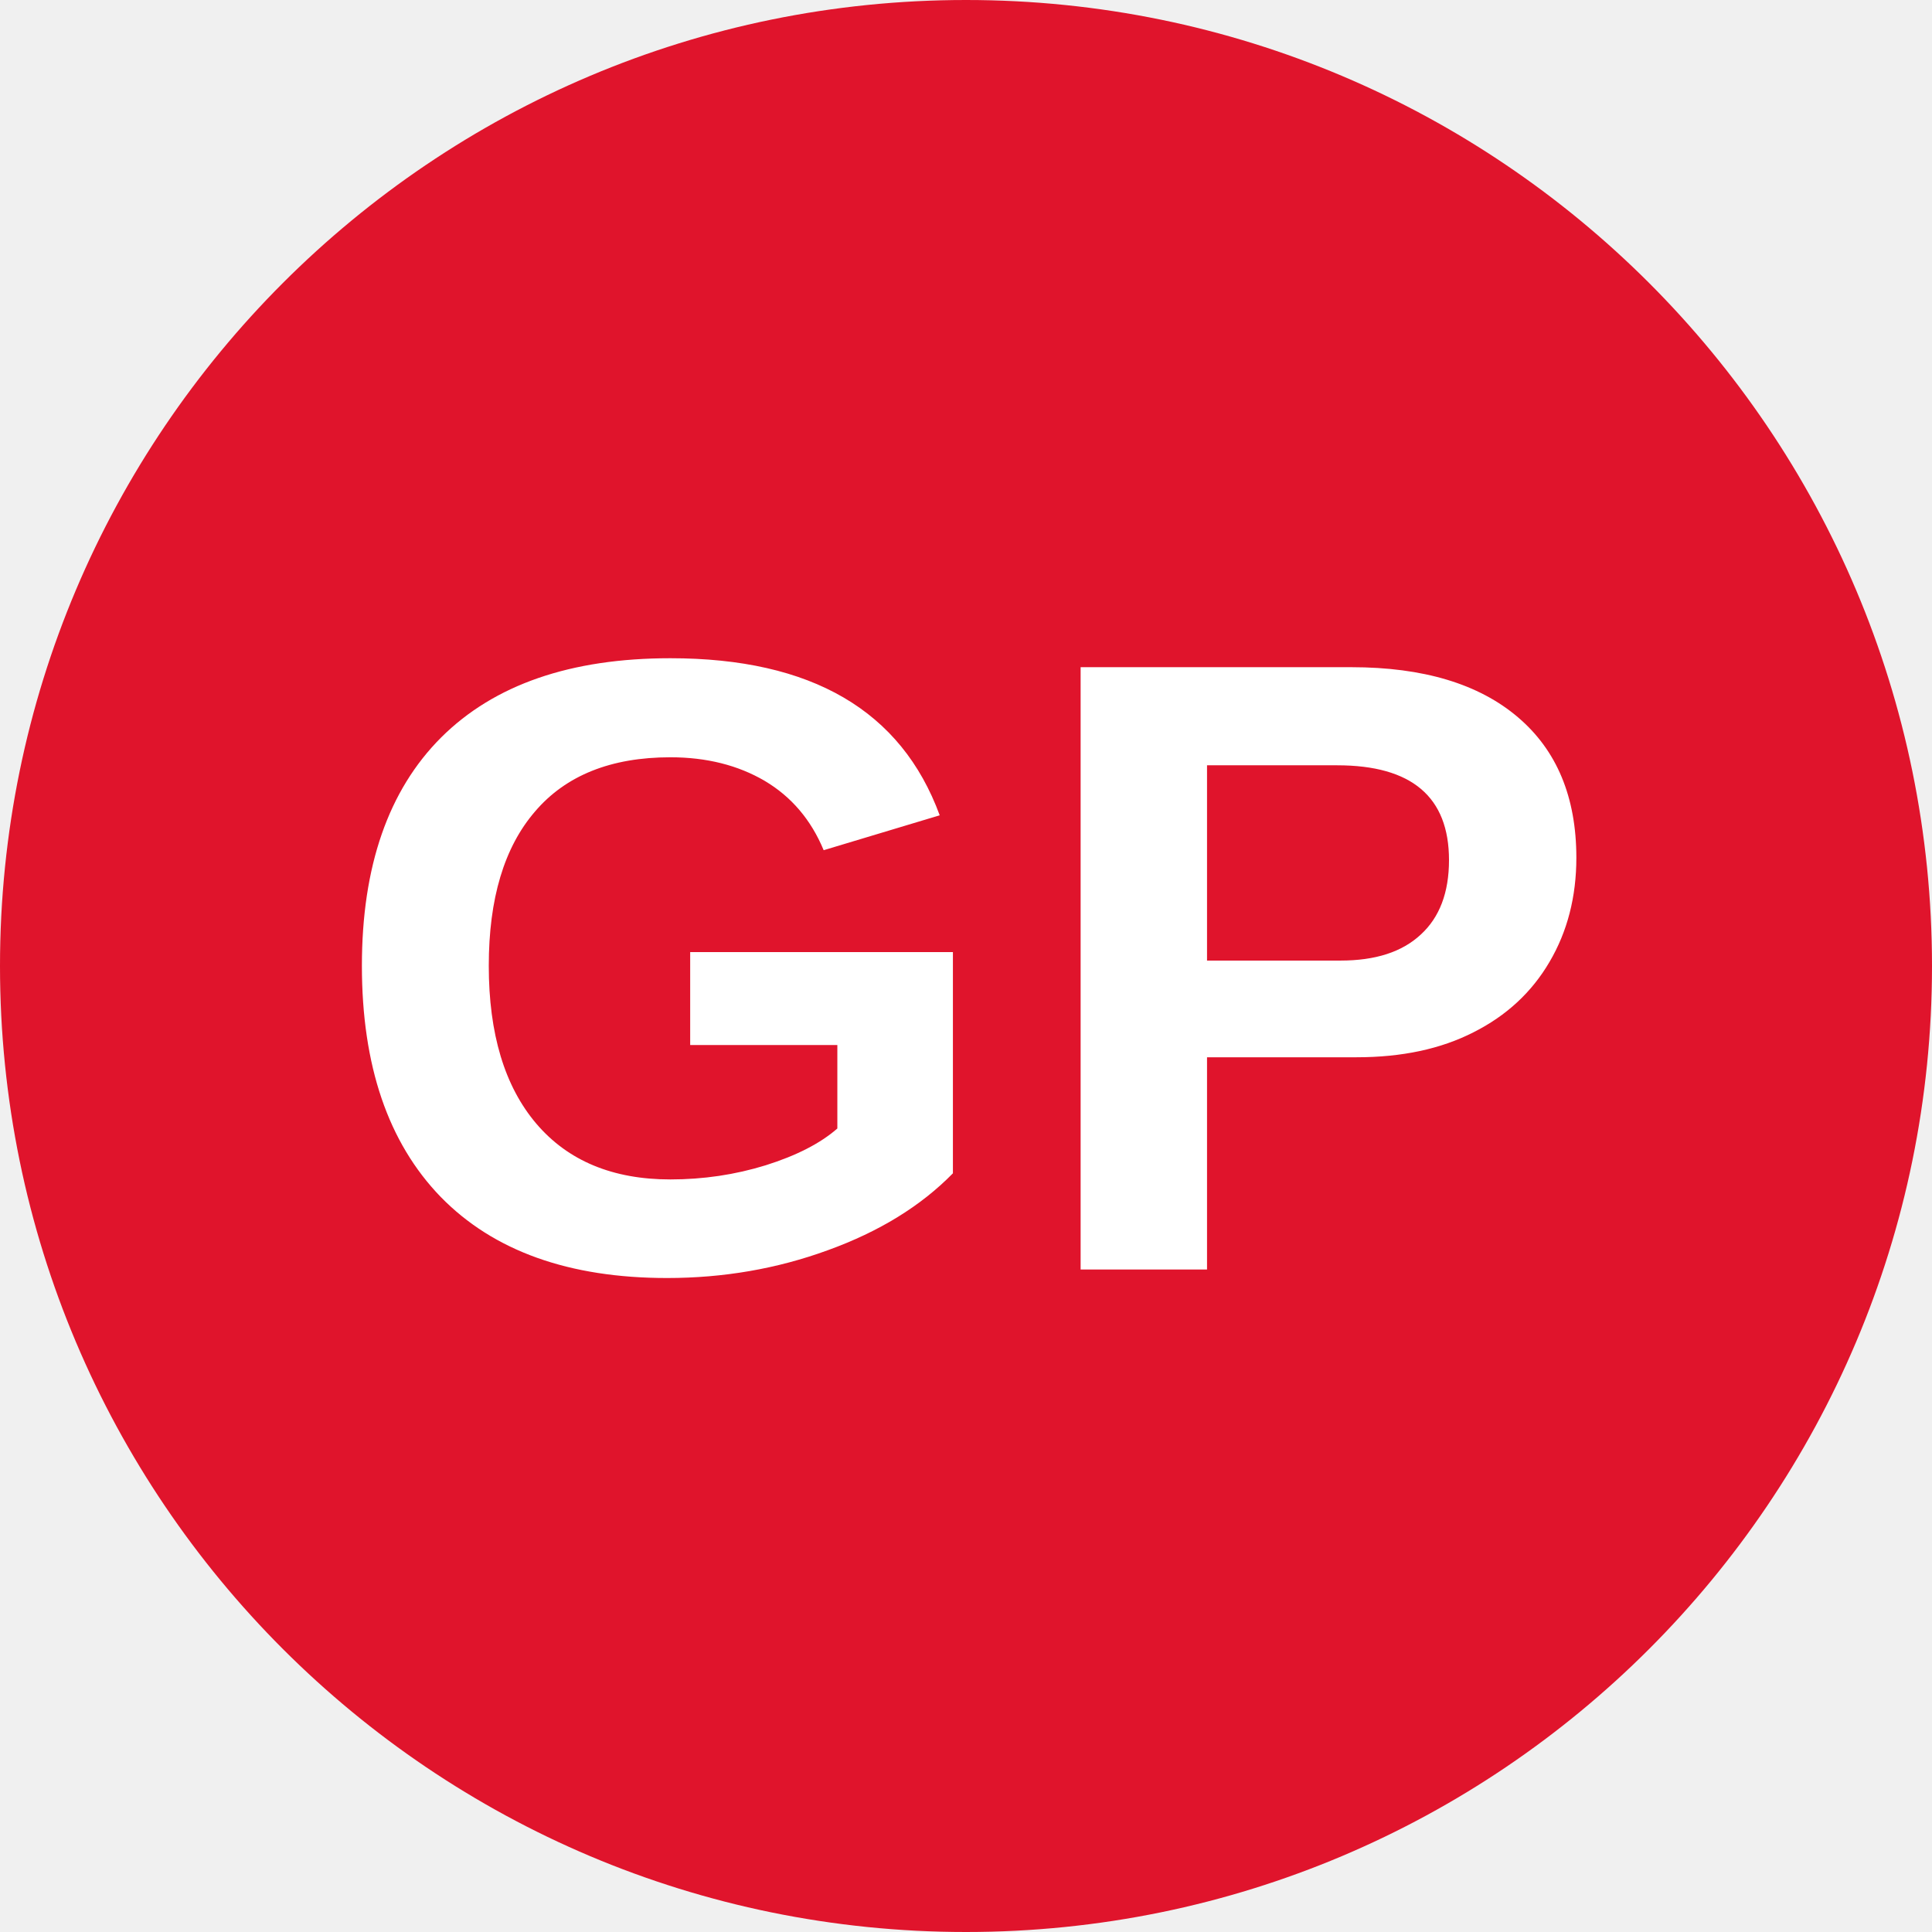
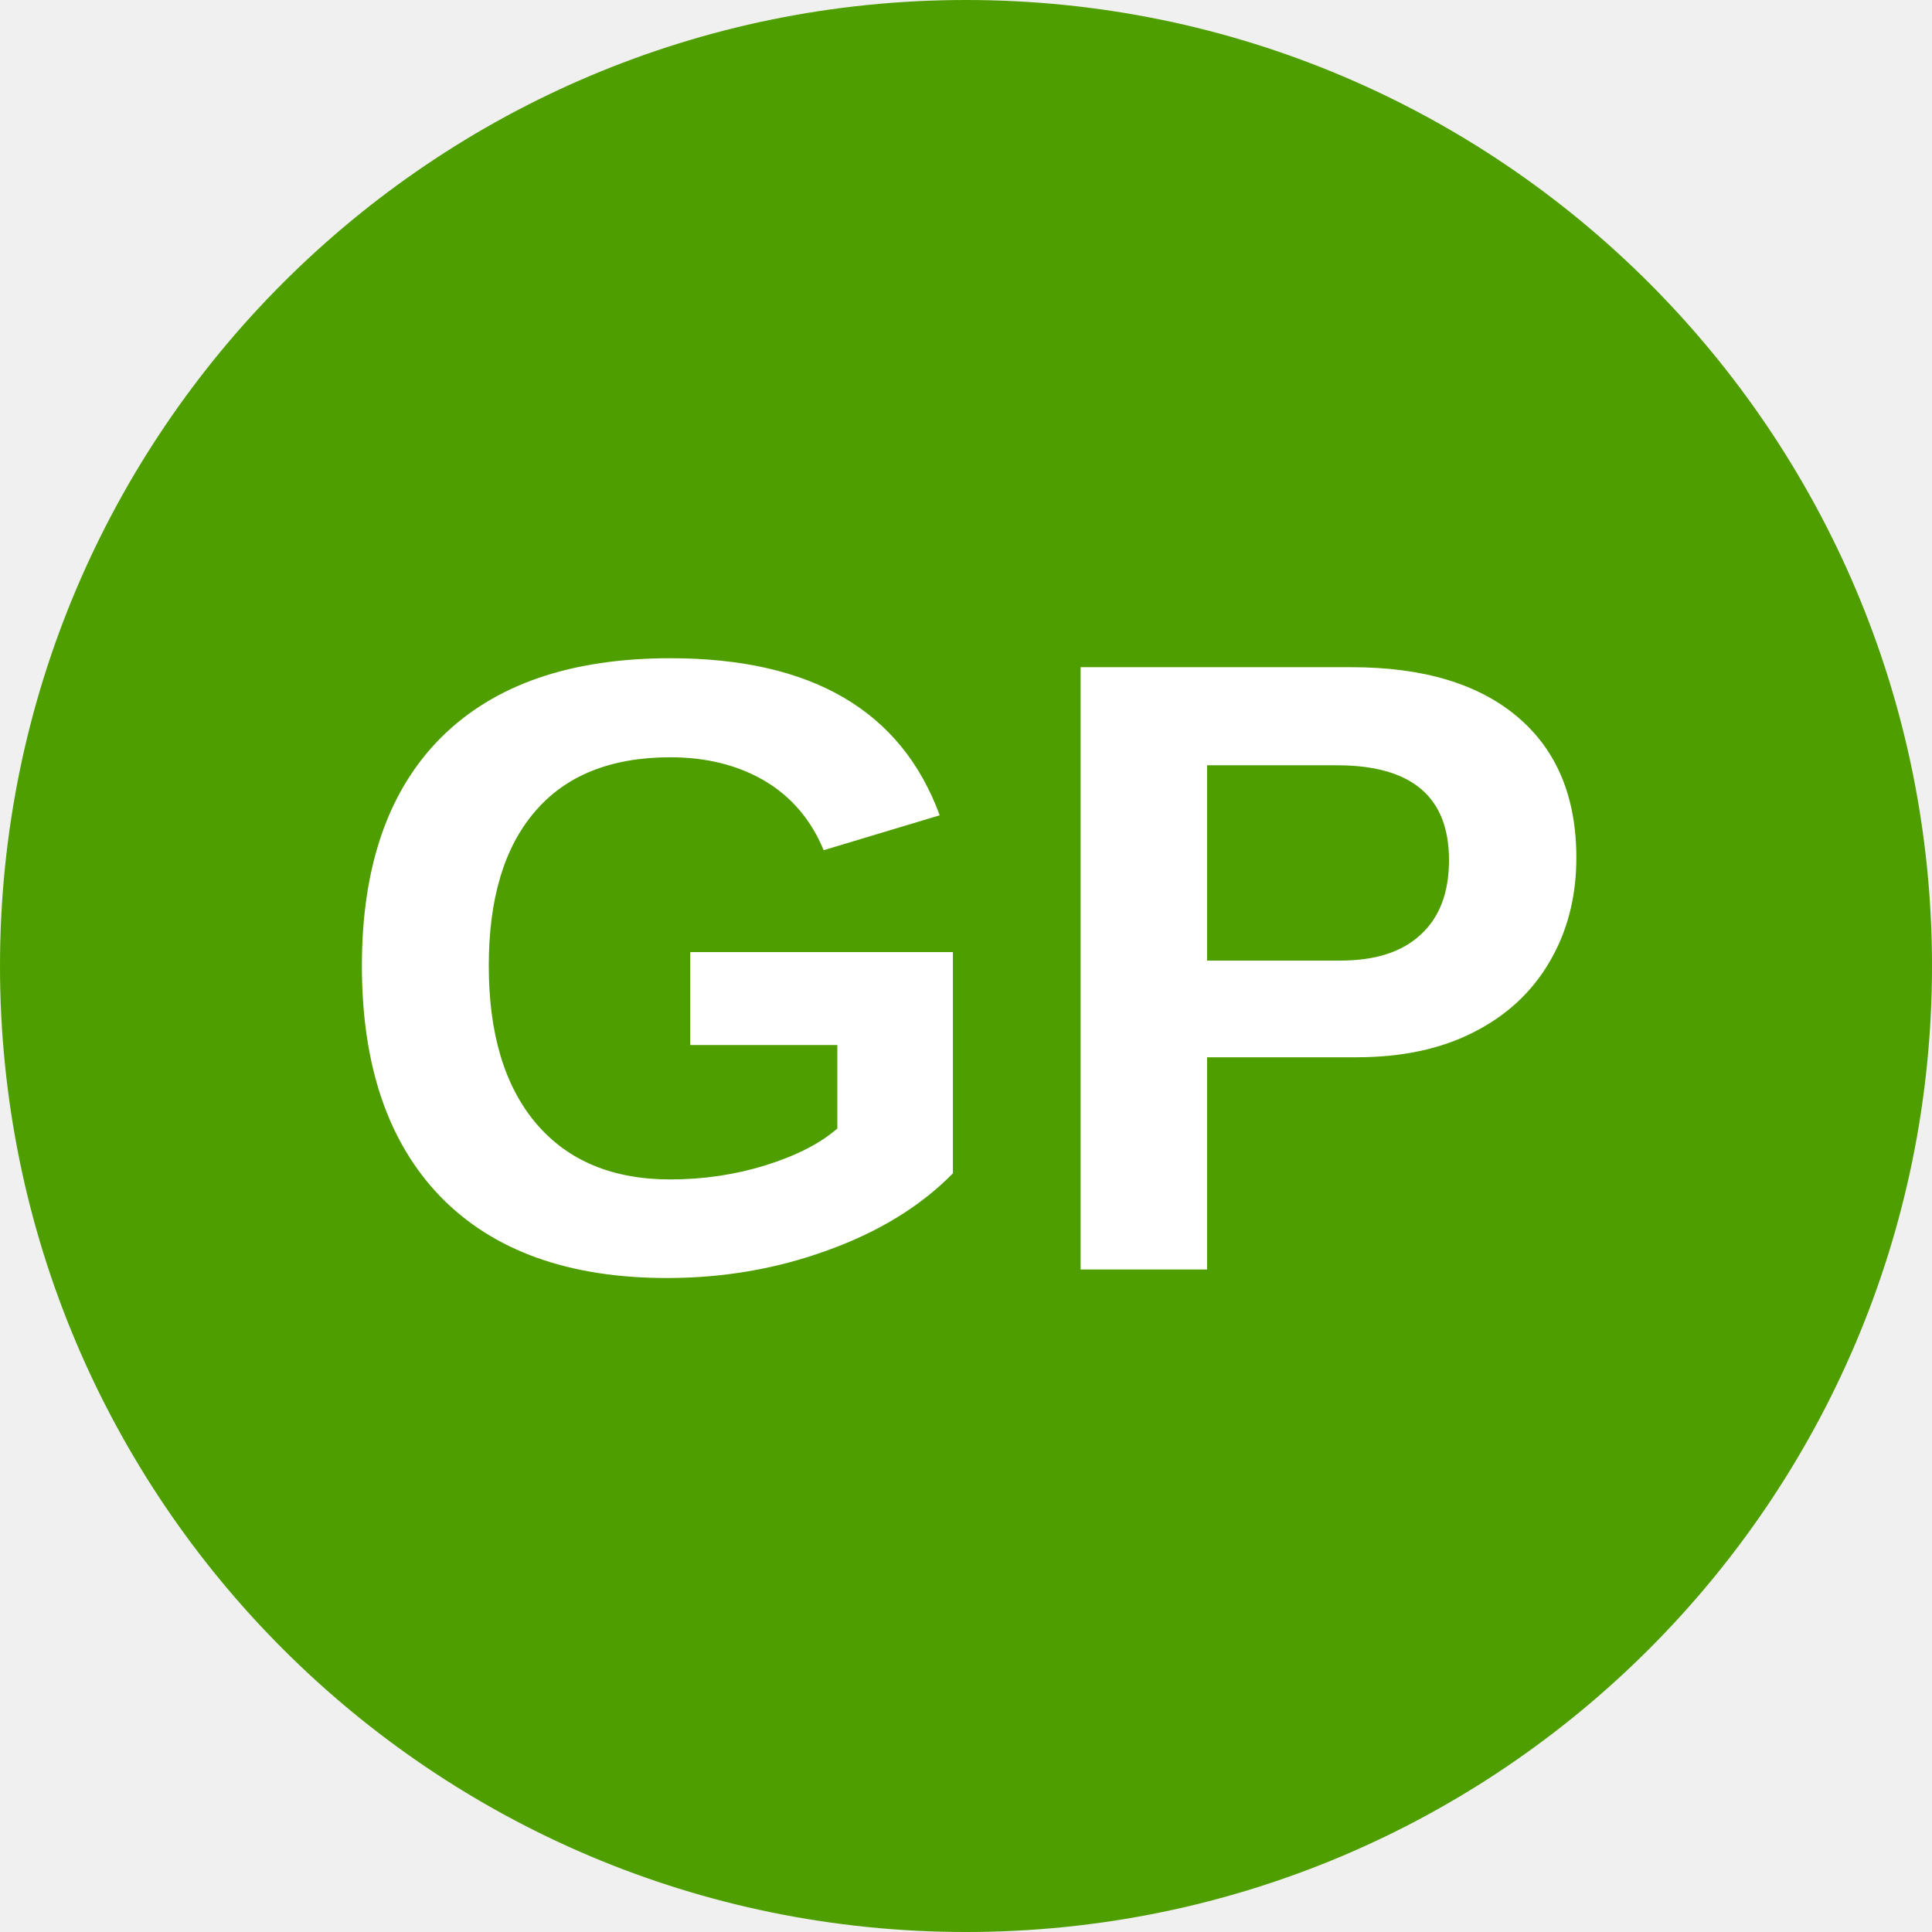
<svg xmlns="http://www.w3.org/2000/svg" viewBox="0 0 64 64" role="img" aria-label="GP Promach">
-   <circle cx="32" cy="32" r="32" fill="#e0142c" />
+   <circle cx="32" cy="32" r="32" fill="#4f9e00" />
  <text x="32" y="32" text-anchor="middle" dominant-baseline="central" font-family="'Space Grotesk','Arial',sans-serif" font-size="29" font-weight="700" letter-spacing="0.5" fill="#ffffff">GP</text>
</svg>
